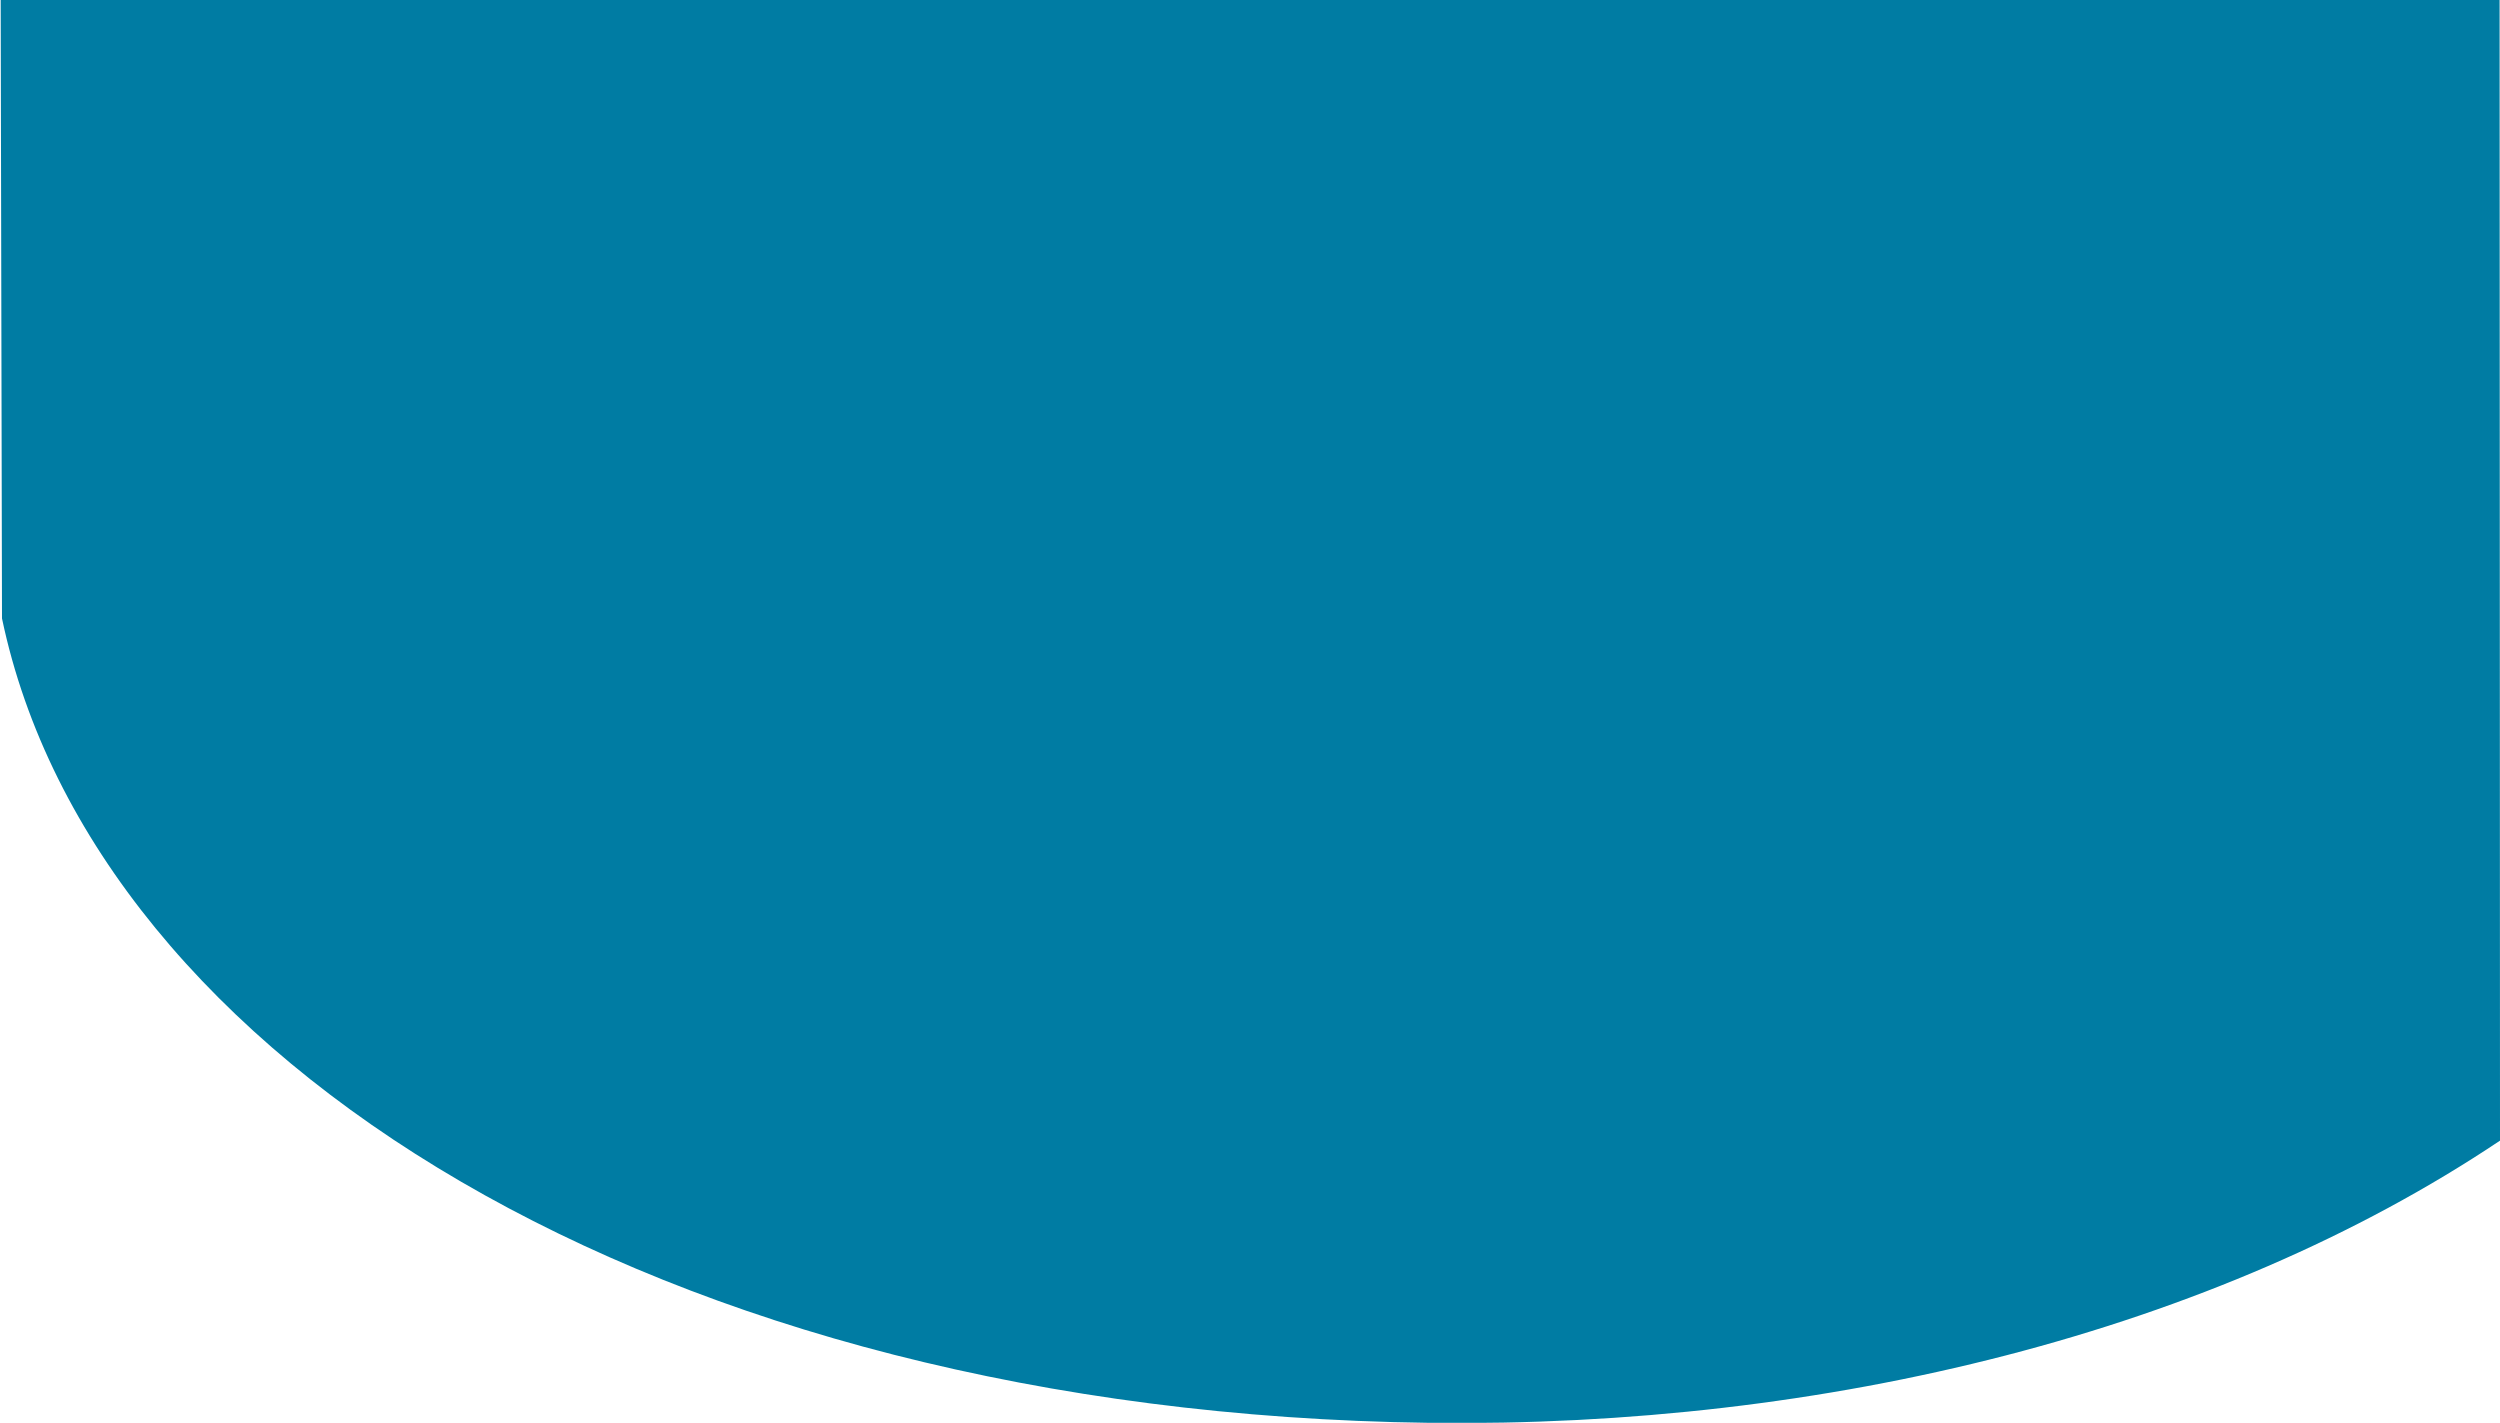
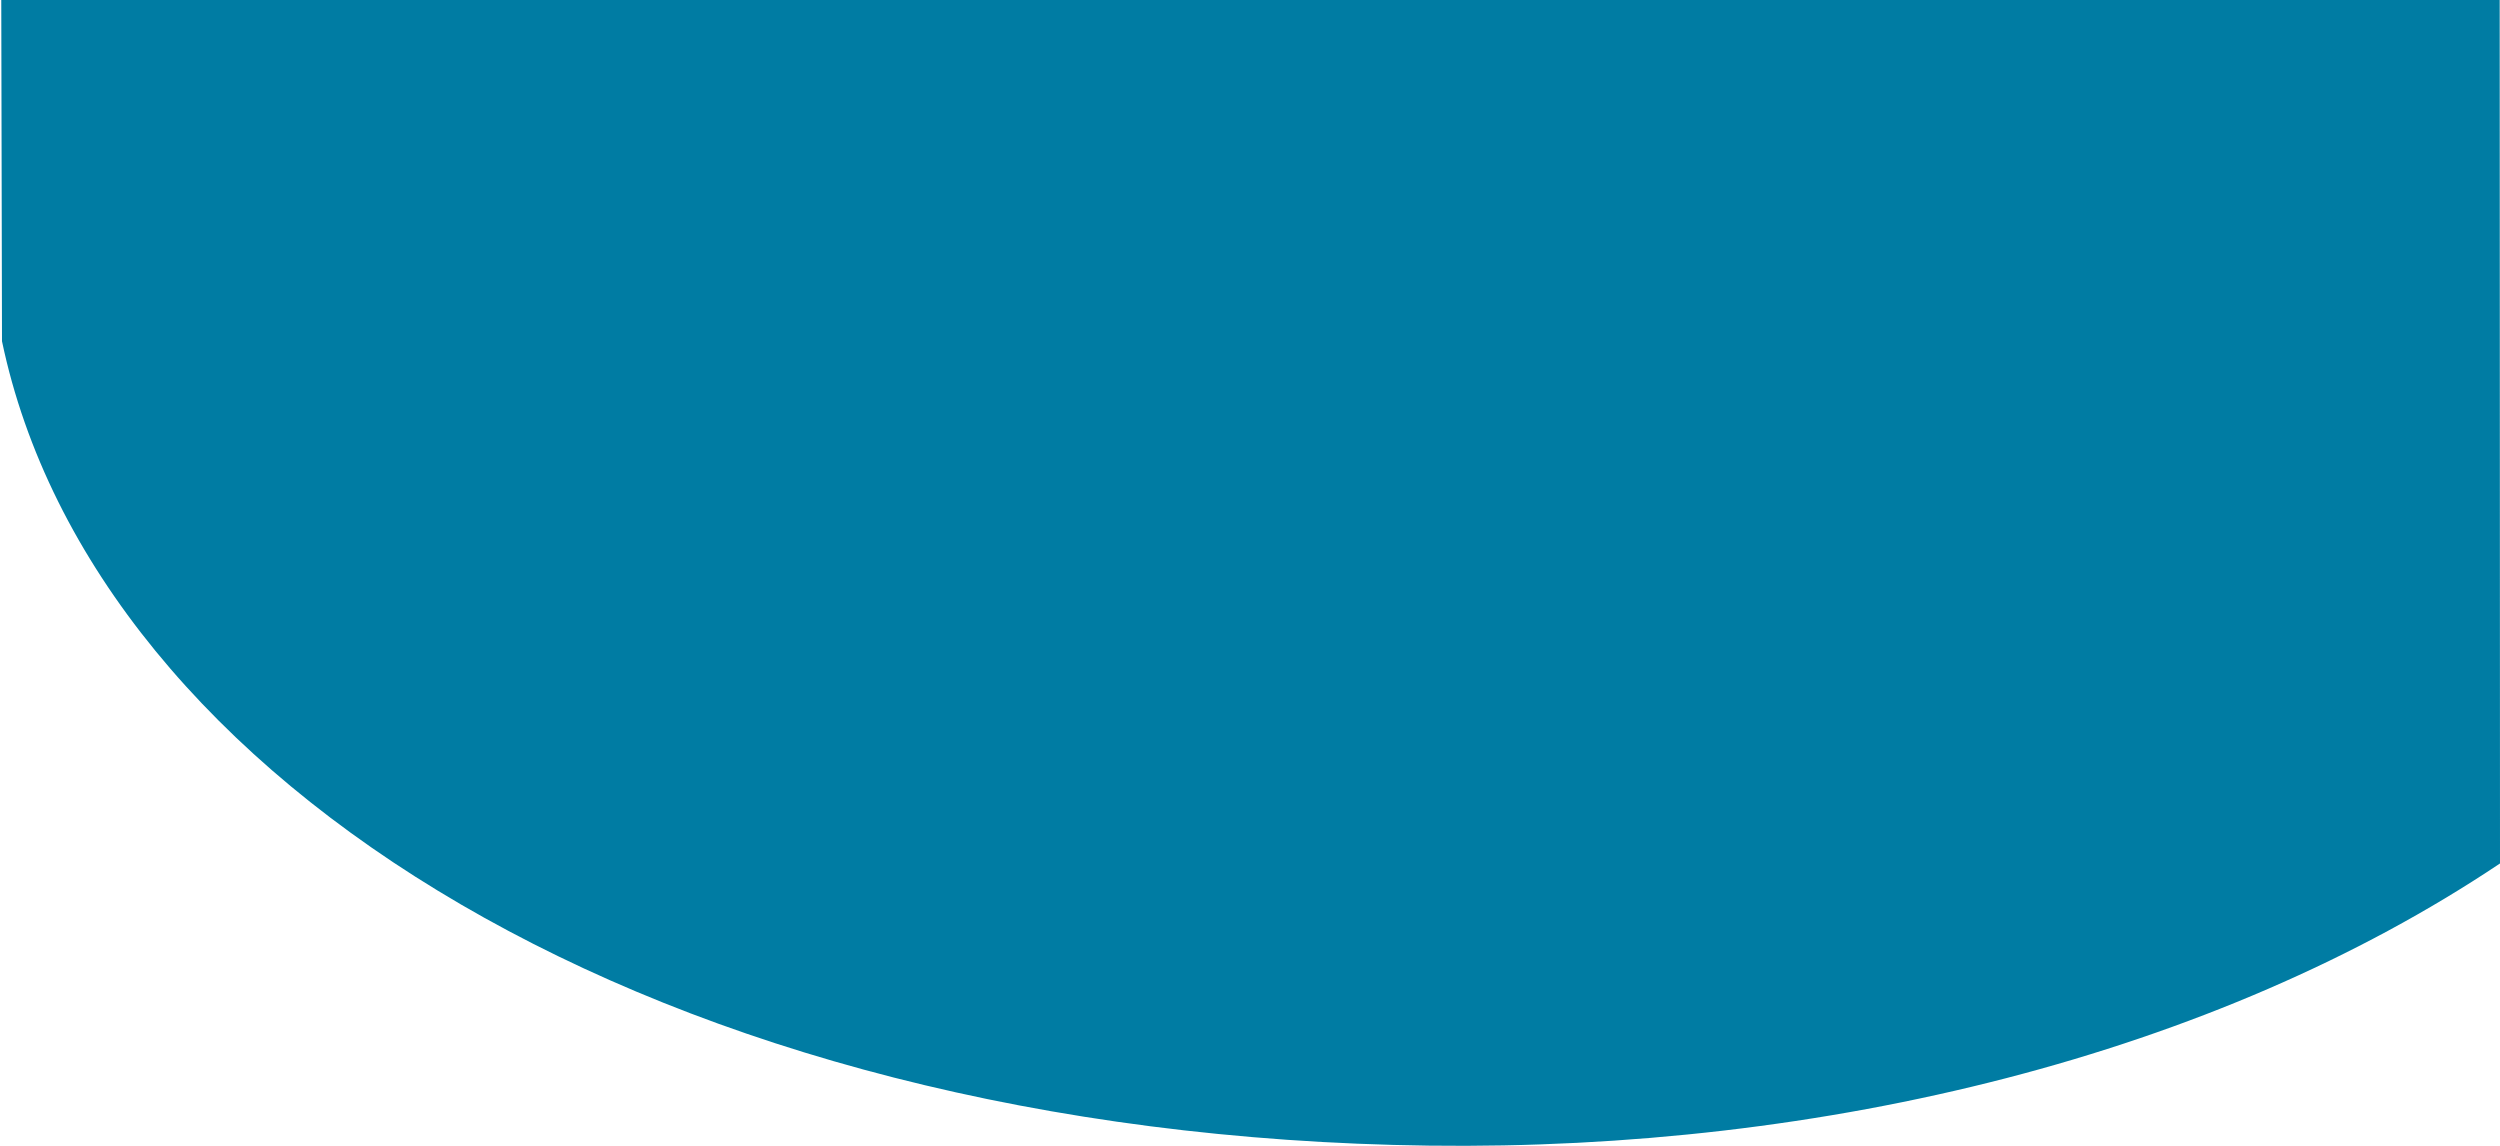
- <svg xmlns="http://www.w3.org/2000/svg" xml:space="preserve" width="360mm" height="204.886mm" version="1.1" style="shape-rendering:geometricPrecision; text-rendering:geometricPrecision; image-rendering:optimizeQuality; fill-rule:evenodd; clip-rule:evenodd" viewBox="0 0 35963.8 20467.98">
+ <svg xmlns="http://www.w3.org/2000/svg" xml:space="preserve" width="360mm" height="165mm" version="1.1" style="shape-rendering:geometricPrecision; text-rendering:geometricPrecision; image-rendering:optimizeQuality; fill-rule:evenodd; clip-rule:evenodd" viewBox="0 0 35963.8 16483.4">
  <defs>
    <style type="text/css">
   
    .fil2 {fill:none}
    .fil1 {fill:#007CA3}
    .fil0 {fill:#663333}
   
  </style>
    <clipPath id="id0">
-       <path d="M-0 0l35963.8 0 0 20467.98 -35963.8 0 0 -20467.98z" />
+       <path d="M-0 0l35963.8 0 0 16483.4 -35963.8 0 0 -16483.4z" />
    </clipPath>
  </defs>
  <g id="PowerClip_x0020_Contents">
    <g>
  </g>
    <g style="clip-path:url(#id0)">
      <g>
-         <g id="_105556610392224">
-           <path class="fil0" d="M38739.41 -8541.96c168.48,-683.44 320.81,-1535.38 433.89,-2009.53 87.8,-368.11 706.27,-538.83 1035.69,-397.16 331.05,142.36 300.27,442.47 246.6,686.47 -116.85,531.56 -241.66,1088.86 -360.2,1720.14l1009.75 10c148.3,-584.17 344.5,-1457.5 456.16,-1970.91 72.98,-335.79 434.55,-480.33 760.6,-480.04 367.43,0.32 634.11,208.69 514.04,786.33 -94.37,454.33 -271.73,1239.98 -372.12,1650.9l1033.45 16.14c432.45,-2018.61 743.93,-2476.74 205.47,-2917.79 -849.23,-624.73 -1949.64,-82.2 -2196.75,206.99 -450.15,-673.35 -1565.38,-668.72 -2142.98,-100.23l53 -325.5 -1046.81 -16.46 -669.33 3132.94 1039.51 7.71z" />
-           <path class="fil0" d="M45393.72 -9674.05c28.28,-237.45 47.29,-336.47 68.29,-477.86 16.86,-115.27 31.34,-188.31 99.78,-296.61 249.51,-394.73 956.96,-772.56 1611.41,-435.04 555.32,331.31 334.56,1038.55 16.96,1334 -477.3,444.04 -1465.65,489.76 -1796.44,-124.48zm-267.34 865.78c962.76,739.29 2656.53,290.72 3235.65,-865.33 307.85,-614.4 302.71,-1458.64 -457.89,-1862.1 -718.82,-381.26 -1819.23,-165.22 -2177.29,123.68l20.9 -230.16 -1033.3 -25.9 -921.44 4255.71 1053.59 11.06 279.78 -1406.95z" />
-           <path class="fil0" d="M53513.33 -11694.87c-139.18,714.91 -274.42,1342.42 -394.03,1798.21 -286.66,355.72 -1084.92,617.79 -1487.41,340.23 -273.87,-188.88 -43.73,-964.64 226.36,-2112.09l-1026.93 -8.51c-260.82,1342.83 -739.86,2252.91 -202.88,2694.46 536.98,441.55 1503.52,387.72 2337.36,-183.19 -132.56,1387.73 -1319.75,1306.31 -2523.47,999.37l-190.14 776.32c885.21,208.73 1563,179.04 2086.73,74.77 1128.08,-224.58 1445.52,-1162.43 1672.77,-2098.22 36.33,-149.62 79.19,-328.61 131.27,-548.27 249.82,-1052.84 423.54,-1450.28 -629.63,-1733.09z" />
-           <path class="fil0" d="M36370.83 -12060.2c-735.07,-419.76 -1414.5,-570.46 -2000,-554.84 -788.27,21.06 -1861.12,474.55 -2046.71,1124.22 -137.7,482.17 77.86,869.28 719.99,1064.94 701.32,213.65 1783.8,297.86 1678.06,762.16 -33.23,145.78 -205.43,359.68 -673,414.19 -671.31,78.27 -1426.97,-228.7 -1701.3,-368.19l-674.58 714.34c388.69,207.72 825.88,369.36 1402.36,436.71 576.48,67.3 1583.38,38.08 2172.24,-333.89 627.49,-396.39 860.99,-1091.94 483.06,-1558.22 -529.45,-653.09 -2088.36,-569.13 -2241.14,-881.59 -70.27,-143.65 62.38,-410.68 337.27,-503.64 462.57,-156.47 1240.81,-3.92 1875.02,354.55l668.73 -670.73z" />
-           <path class="fil0" d="M44129.1 -6157.58c-148.31,-89.78 -333.51,-140.07 -505.49,-140.93 -227.99,-1.15 -480.39,107.55 -507.59,300.63 -18.28,129.78 95.34,250.88 315.74,282.83 111.59,16.16 257.55,9.8 360.57,37.39 68.83,18.4 127.49,51.76 125.87,117.61 -2.47,100.95 -237.31,117.66 -336.12,114.59 -168.83,-5.25 -294.51,-65.73 -355.15,-133.74l-156.98 149.24c232.86,158.94 456.97,207.15 786.62,152.9 259.75,-42.73 421.14,-304.47 240.73,-472.43 -187.67,-174.72 -642,-58.07 -686.09,-197.5 -35.05,-110.89 63.66,-164.98 204.73,-163.28 123.75,1.51 271.33,51.16 367.99,105.25l145.17 -152.57z" />
-           <path class="fil0" d="M49723.55 -6145.07c-148.32,-89.77 -333.51,-140.07 -505.49,-140.93 -228,-1.15 -480.39,107.56 -507.59,300.64 -18.28,129.78 95.34,250.88 315.74,282.83 111.59,16.16 257.55,9.8 360.56,37.38 68.84,18.41 127.49,51.76 125.87,117.61 -2.46,100.96 -237.3,117.66 -336.11,114.59 -168.83,-5.25 -294.51,-65.73 -355.16,-133.74l-156.98 149.25c232.86,158.93 456.98,207.15 786.63,152.9 259.75,-42.74 421.13,-304.48 240.72,-472.43 -187.66,-174.73 -642,-58.07 -686.09,-197.51 -35.04,-110.88 63.67,-164.97 204.73,-163.27 123.75,1.5 271.33,51.15 368,105.24l145.17 -152.57z" />
-           <path class="fil0" d="M61350.99 -6157.58c-148.32,-89.78 -333.51,-140.07 -505.49,-140.93 -228,-1.15 -480.39,107.55 -507.59,300.63 -18.28,129.78 95.34,250.88 315.74,282.83 111.59,16.16 257.55,9.8 360.57,37.39 68.83,18.4 127.49,51.76 125.87,117.61 -2.47,100.95 -237.31,117.66 -336.12,114.59 -168.83,-5.25 -294.51,-65.73 -355.15,-133.74l-156.98 149.24c232.85,158.94 456.97,207.15 786.62,152.9 259.75,-42.73 421.14,-304.47 240.72,-472.43 -187.66,-174.72 -642,-58.07 -686.09,-197.5 -35.04,-110.89 63.67,-164.98 204.74,-163.28 123.75,1.51 271.33,51.16 367.99,105.25l145.17 -152.57z" />
-           <polygon class="fil0" points="62123.91,-5614.43 61793.43,-6263.82 61477.89,-6264.38 61974.91,-5318.11 61723.24,-4845.47 62011.27,-4843.73 62787.54,-6259.98 62458.94,-6273.8 " />
-           <path class="fil0" d="M63693.97 -11354.77c-954,-726.89 -2901.19,-396.63 -3100.35,532.05 -243.79,1136.81 1773.41,918.6 1798.54,1352.31 12.95,226.76 -340.17,299.76 -563.38,306.49 -348.93,10.58 -824.05,-71.78 -1209.62,-291.93l-548.09 656c285.38,211.24 848.77,342.81 1385.7,365.53 553.03,23.36 1174.67,-73.2 1580.98,-390.47 589.12,-460.1 542.38,-1212.58 -218.42,-1461.66 -801.88,-203.08 -1386.3,-341.68 -1168.49,-597.09 217.81,-255.41 975.2,-133.93 1503.11,134.92l540.04 -606.17z" />
-           <path class="fil0" d="M58198.28 -9226.89l-814.52 -333.13c-1023.41,829.35 -1997.65,121.86 -1793.04,-514.17 335.27,-1042.18 1524.21,-1173.12 2041.46,-556.7l952.63 -362.38c-511.25,-1144.84 -3494.18,-1164.41 -3986.17,840.03 -491.98,2004.44 2550.63,2174.59 3599.63,926.35z" />
-           <polygon class="fil0" points="50532.43,-12789.28 49509.99,-12788.91 48577.7,-8542.25 49618.85,-8536.88 " />
-           <polygon class="fil0" points="60246.07,-11660.61 59196.67,-11668.84 58489.06,-8539.82 59555.03,-8517.07 " />
-           <polygon class="fil0" points="37806.97,-11669.09 36757.83,-11670.9 36075.24,-8541.64 37138.86,-8533.17 " />
-           <path class="fil0" d="M66059.21 -5871.8c-7452.33,4983.79 -20936.17,5361.56 -29766.37,1900.26 -8830.19,-3461.31 -9403.29,-9034.31 -5963.46,-12490.1 -7960.51,5440.35 -3695.55,11809.23 4890.57,14801.21 9451.7,3293.62 24607.51,2298.98 30839.26,-4211.37z" />
-           <path class="fil0" d="M58526.14 -16251.81c-1089.17,240.26 -2681.09,589.94 -3282.21,699.73 -2012.11,367.51 -17761,3464.63 -19967.92,-5.62 -15.07,-260.42 3.63,-415.96 19.04,-680.3 1684.03,1405.17 5919.06,1225.84 7188.02,942.62 157.34,-35.08 357.24,-74.58 323.94,-243.52 -28.16,-143.05 -249.29,-116.06 -385.92,-119.35 -360.67,-8.72 -694.82,-17.92 -1346.7,16.2 -4022.64,210.61 -4885.52,-1045.66 -5633.75,-1100.67 277.54,-563.78 861.87,-879.19 1608.37,-1088.03 482.08,-134.85 1070.37,-245.98 1576.63,-356.6 695.21,-151.89 1222.49,-185.49 1743.12,-247.42 325.61,-38.74 648.67,-88.59 1008.57,-185.38 593.3,-146.41 1062.66,-531.41 1787.68,-789.06 221.82,206.47 485.9,454.32 747.89,648.38 -106.11,173.9 172.4,541.39 608.64,354.45 436.24,-186.92 153.02,-591.73 -65.76,-585.39 -201.09,-212.11 -437.89,-434.6 -654.88,-702.65 304.45,-171.96 743.1,-326.65 1165.69,-572.2 355.91,399.32 697.34,643.78 955.49,856.04 -89.53,237.26 381.84,546.1 716.38,297.66 334.54,-248.43 -81.77,-606.47 -291.21,-563.5 -294.8,-291.27 -571.79,-537.5 -849.5,-829.52 242.2,-119.93 475.16,-255.63 810.63,-389.95 323.94,266.64 682.03,613.23 1154.56,832.37 -61.53,241.29 395.89,504.86 717.85,288.22 321.95,-216.64 39.65,-575.23 -249.89,-569.02 -312.86,-234.73 -774.05,-605.44 -1012.49,-824.14 284.53,-206.67 493.44,-336.9 872.89,-621.1 364.39,355.51 839.64,692.11 1621.49,935.33 -18.56,81.3 -52.79,171.24 -42.21,253.69 29.22,227.62 447.06,319.22 676.58,184.36 335.04,-196.86 106.09,-594.58 -289.07,-590.37 -497.79,-463.44 -922.88,-658.43 -1378.66,-1141.38 520.73,-372.71 1342.19,-817.64 2275.56,-1064.92 189.94,-50.32 274.32,-19.37 366.57,30.84 334.43,181.96 547.06,627.11 696.26,1037.05 149.99,412.13 -115.22,1396.14 1352.22,1913.31 1467.46,517.18 2819.98,-503.95 3118.56,-707.41 569,-387.72 2244.72,-1552.71 2710.72,-196.27 77.11,224.45 512.79,1087.76 2311.78,1745.09 516.35,188.66 3476.27,981.41 5451.43,2685 654.12,564.16 1228.18,1271.44 1547.38,1997.39 394.25,896.61 633.48,2316.63 -480.8,3869.99 -477.25,665.33 -1413.21,1776.51 -2198.15,1613.62 -430.97,-89.43 -257.88,-744.87 61.02,-1716.47 400.34,6.15 562.52,17.61 1000.2,22.61 50.31,-196.66 109.82,-541.34 137.34,-738.59 -360.71,-4.88 -538.16,0.9 -972.74,3.29 60.08,-310.07 106.44,-527.24 165.17,-877.43 -401.03,4.79 -573.31,10.63 -997.75,14.18 -59.27,289.36 -117.03,576.01 -165.49,861.12 -246.28,2.94 -430.9,-6.48 -683.51,-8.92 -47.27,246.69 -81.29,455.7 -134.81,728.98 300.38,10.96 388.83,12.35 624.55,24.01 -121.88,505.06 -677.72,2131.05 218.05,2382.05 1591.96,467.51 3042.22,-1236.43 3648.2,-2139.32 440.1,-655.73 779.86,-1402.42 880.89,-2152.04 192.4,-1427.5 -514.64,-2684.1 -1277.79,-3553.74 -1742.86,-1986.06 -5114.53,-3099.22 -5282.41,-3150.66 -3017.55,-924.86 -3128.86,-1910.68 -3142.65,-1942.8 -384.55,-895.43 -1497.3,-1342.46 -3183.11,-434.83 -652.87,351.53 -1549.07,1121.08 -2278.79,1174.37 -729.73,53.29 -1221.66,-271.69 -1340,-480.06 -293.01,-515.98 -153.82,-560.46 -360.53,-1182.43 -112.17,-337.5 -222.96,-572.28 -473.95,-865.09 -212.46,-247.86 -436.39,-413.54 -645.31,-508.43 -328.43,-149.16 -547.47,-99.91 -887.08,-25.7 -553.71,120.96 -1339.03,382.53 -2047.19,861.47 -632.32,-119.14 -877.09,177.51 -834.41,501.13 -333.31,177.07 -606.82,352.14 -788.94,515.39 -50.44,-227.73 -756.77,-272.22 -753.36,425.81 -260.96,158.62 -427.56,234.21 -545.02,290.16 -196.31,-226.6 -464.8,-183.05 -639.56,-36.43 -114.51,96.05 -179.43,218.66 -139.45,362.52 -376.14,214.41 -607.97,304.78 -911.99,473.71 -31.7,-207.3 -433.42,-262.84 -763.5,-76.27 -201.84,114.06 -391.9,224.85 -274.98,542.5 -926.13,400.65 -1159.84,637.06 -1679.95,721.68 -2838.51,461.84 -5546.52,730.26 -6275.79,2018.56 -177.04,312.74 -304.8,688.79 -377.6,1143.27 43.01,4941.15 17150.89,1956.33 20849.5,971.61 1343.83,-357.79 2888.02,-810.06 3544.03,-1069.64 49.78,-19.71 43.44,-64.62 14.99,-100.14 -69.38,-86.65 -183.25,-30.76 -291.13,-6.96z" />
-           <path class="fil0" d="M53763.51 -12169.29c662.16,-57.24 1075.98,-229.19 1355.23,-835.42 -12.93,702.62 564.02,979.16 965.01,1132.78 -1024.36,40.86 -1208,517.19 -1386.27,778.06 12.93,-776.38 -723.12,-989.33 -933.96,-1075.42z" />
-           <path class="fil0" d="M55103.59 -13689.17c242.97,-13.46 687.88,0.24 868.83,-491.28 12.97,407.64 351.87,577.67 571.74,673.93 -579.37,57.23 -668.68,328.71 -803.45,508.45 -7.77,-464.99 -440.6,-610.8 -637.12,-691.1z" />
-           <path class="fil0" d="M56875.05 -14052.15c315.4,23.43 1044.93,-175.9 1225.88,-667.41 -18.08,395.33 289.82,733.32 809.83,936.12 -739.81,8.04 -1041.29,443.43 -1155.38,655.94 -7.76,-464.98 -487.17,-856.63 -880.33,-924.65z" />
-           <path class="fil0" d="M59579.24 -12757.21c267.94,-142.92 651.86,-149.76 830.16,85.96 110.3,145.85 59.12,386.28 -108.56,551.45 -205.64,202.55 -687.54,258.36 -915.26,81.58 -241.57,-187.47 -75.78,-575.29 193.66,-719zm253.81 65.94c447.78,-85.3 555.42,403.73 217.06,543.18 -20.37,8.4 -42.22,6.22 -57.22,1.58 -40.66,-12.62 -12.11,-42.43 9.7,-57.8 94.1,-66.38 146.39,-165.45 129.98,-240.96 -30.76,-141.5 -164.59,-189.86 -296.07,-185.78 -20.85,0.65 -37.59,-4.43 -45.47,-24.42 -6.94,-17.56 14.75,-30.6 42.03,-35.8z" />
-           <path class="fil0" d="M37159.4 -12754.63c267.93,-142.91 651.86,-149.75 830.16,85.97 110.3,145.85 59.12,386.28 -108.56,551.45 -205.64,202.54 -687.54,258.36 -915.26,81.58 -241.57,-187.47 -75.78,-575.29 193.66,-719.01zm253.81 65.95c447.78,-85.3 555.42,403.73 217.06,543.18 -20.38,8.39 -42.22,6.22 -57.22,1.58 -40.66,-12.62 -12.11,-42.43 9.7,-57.8 94.1,-66.38 146.38,-165.45 129.98,-240.96 -30.77,-141.5 -164.59,-189.86 -296.08,-185.78 -20.84,0.65 -37.58,-4.43 -45.46,-24.42 -6.94,-17.56 14.75,-30.6 42.03,-35.8z" />
-           <path class="fil0" d="M39235.46 -5717.23l-992.18 4.39c27.95,301.47 507.59,316.13 755.67,155.86l171.58 142.14c-374.09,227.03 -856.04,202.22 -1077.72,-17.2 -85.76,-84.89 -126.24,-189.12 -127.71,-294.94 -9.78,-706.84 1314.3,-752.89 1270.36,9.76zm-978.92 -153.82c64.83,-318.83 726.69,-270.79 733.36,2.41l-733.36 -2.41z" />
-           <path class="fil0" d="M48547.19 -5704.73l-992.18 4.39c27.95,301.47 507.59,316.13 755.67,155.87l171.58 142.13c-374.08,227.04 -856.04,202.22 -1077.72,-17.2 -85.76,-84.88 -126.24,-189.11 -127.71,-294.93 -9.78,-706.85 1314.31,-752.9 1270.36,9.75zm-978.91 -153.81c64.82,-318.83 726.69,-270.8 733.35,2.4l-733.35 -2.4z" />
-           <path class="fil0" d="M47093.01 -5720.21c-19.4,275.04 -263.49,481.08 -651.08,476.91 -387.58,-4.16 -632.47,-271.52 -619.34,-523.93 13.15,-252.42 277.99,-493.7 641.05,-493.51 363.05,0.19 648.77,265.5 629.37,540.54zm-273.99 -13.7c-11.03,156.34 -149.81,273.48 -370.15,271.12 -220.35,-2.37 -359.58,-154.36 -352.11,-297.86 7.47,-143.5 158.04,-280.68 364.45,-280.57 206.38,0.11 368.83,150.94 357.8,307.31z" />
-           <path class="fil0" d="M54046.06 -5732.64c-19.4,275.03 -263.49,481.08 -651.07,476.91 -387.59,-4.17 -632.48,-271.53 -619.34,-523.94 13.14,-252.42 277.98,-493.69 641.04,-493.51 363.05,0.19 648.77,265.5 629.37,540.55zm-273.99 -13.71c-11.03,156.34 -149.81,273.48 -370.14,271.12 -220.36,-2.37 -359.58,-154.36 -352.12,-297.86 7.47,-143.5 158.05,-280.68 364.45,-280.57 206.38,0.11 368.83,150.95 357.8,307.31z" />
-           <path class="fil0" d="M56528.63 -5717.23l-992.17 4.39c27.94,301.47 507.59,316.13 755.67,155.86l171.58 142.14c-374.09,227.03 -856.04,202.22 -1077.73,-17.2 -85.75,-84.89 -126.24,-189.12 -127.7,-294.94 -9.78,-706.84 1314.3,-752.89 1270.35,9.76zm-978.91 -153.82c64.83,-318.83 726.69,-270.79 733.35,2.41l-733.35 -2.41z" />
-           <path class="fil0" d="M58600.72 -5717.23l-992.17 4.39c27.94,301.47 507.59,316.13 755.67,155.86l171.58 142.14c-374.09,227.03 -856.04,202.22 -1077.73,-17.2 -85.75,-84.89 -126.24,-189.12 -127.7,-294.94 -9.78,-706.84 1314.3,-752.89 1270.35,9.76zm-978.91 -153.82c64.83,-318.83 726.69,-270.79 733.35,2.41l-733.35 -2.41z" />
-           <path class="fil0" d="M40456.55 -6089.56l6.04 -176.22 243.14 8.5 14.91 971.01 -268.3 -3.9 -3.8 -107.79c-405.48,289.27 -1011.99,116.86 -1026.03,-330.69 -7.69,-244.21 167.56,-501.25 504.42,-536.98 225.17,-23.9 470,77.56 529.61,176.06zm-782.27 346.01c3.66,-176.67 178.17,-316.64 374.21,-316.28 196.03,0.35 415.74,116.31 405.71,319.59 -10.03,203.27 -245.36,305.92 -410.82,309.33 -165.45,3.41 -372.76,-135.95 -369.11,-312.64z" />
-           <path class="fil0" d="M59793.77 -6089.56l6.04 -176.22 243.14 8.5 14.92 971.01 -268.31 -3.9 -3.8 -107.79c-405.47,289.27 -1011.98,116.86 -1026.03,-330.69 -7.68,-244.21 167.57,-501.25 504.42,-536.98 225.18,-23.9 470,77.56 529.61,176.06zm-782.27 346.01c3.67,-176.67 178.17,-316.64 374.21,-316.28 196.04,0.35 415.74,116.31 405.71,319.59 -10.03,203.27 -245.36,305.92 -410.82,309.33 -165.45,3.41 -372.76,-135.95 -369.11,-312.64z" />
-           <path class="fil0" d="M41301.26 -6067.14l-10.5 -176.43 -269.7 0.53 16.12 987.4 268.3 -3.91 -1.39 -542.07c156.01,-378.92 688.85,-248.63 692.05,15.42l6.25 512.07 255.28 -5.12c19.34,-332.8 -1.12,-542.53 -45.52,-677.24 -120.3,-364.75 -753.42,-370.86 -910.9,-110.65z" />
-           <path class="fil0" d="M50883.77 -6067.14l-10.51 -176.43 -269.69 0.53 16.11 987.4 268.31 -3.91 -1.39 -542.07c73.16,-168.53 176.36,-226.91 286.51,-226.91 123.99,0 251.9,62.86 255.47,220.71l12.5 552.18 268.3 -3.91c-0.47,-180.69 -0.95,-361.39 -1.39,-542.07 57.68,-340.01 542.79,-269.08 541.99,9.28l-1.51 518.22 281.18 -3.48c6.82,-334.9 5.08,-529.99 -31.47,-670.69 -95.67,-368.28 -783.54,-355.4 -924.74,-96.96 -173.44,-274.41 -562.8,-258.79 -689.69,-21.88z" />
-           <path class="fil0" d="M54557.9 -6067.14l-10.51 -176.43 -269.69 0.53 16.11 987.4 268.31 -3.91 -1.39 -542.07c176.42,-436.79 467.2,-105.34 527.1,-195.69l94.83 -143.02c-187.14,-169.6 -514.94,-131.89 -624.77,73.2z" />
-           <path class="fil0" d="M44770.85 -6067.14l-0.16 -598.44 -259.35 -7.65 -4.58 1417.58 268.31 -3.91 -1.39 -542.07c156,-378.92 639.74,-248.62 640.3,15.42l1.08 499.79 286.34 -5.12c-0.94,-226.9 38.84,-660.98 -127.24,-810.84 -220.45,-198.95 -679.09,-178.58 -803.31,35.24z" />
-           <path class="fil0" d="M37205.7 -5471.28l-182.06 -138.16c-110.01,44.24 -179.89,82.87 -281.79,107.58 -201.44,48.87 -387.95,41.66 -536.7,-27.17 -235.47,-108.92 -335.62,-343.71 -282.86,-549.34 44.24,-172.3 190.33,-327.82 408.02,-380.03 214.56,-51.47 467.75,-0.65 656.57,119.04l166.86 -138.55c-69.86,-78.86 -198.09,-145.14 -353.22,-183.6 -382.19,-94.75 -738.77,-9.07 -977.9,250.31 -111.3,120.77 -183.33,271.46 -179.01,433.97 9.31,349.23 220.26,588.48 530.95,679.94 310.69,91.45 716.81,31.69 1031.13,-173.99z" />
-           <polygon class="fil0" points="37721.54,-6604.13 37721.26,-5255.65 37451.24,-5257.72 37445.54,-6606.29 " />
+         <g id="_105555335734720">
+           <path class="fil0" d="M38739.41 -6879.08c168.48,-550.4 320.81,-1236.49 433.89,-1618.32 87.8,-296.45 706.27,-433.93 1035.69,-319.85 331.05,114.64 300.27,356.33 246.6,552.83 -116.85,428.08 -241.66,876.9 -360.2,1385.27l1009.75 8.06c148.3,-470.46 344.5,-1173.77 456.16,-1587.22 72.98,-270.43 434.54,-386.82 760.59,-386.59 367.44,0.26 634.12,168.06 514.05,633.25 -94.37,365.89 -271.73,998.58 -372.12,1329.51l1033.45 13c432.45,-1625.63 743.93,-1994.57 205.47,-2349.77 -849.23,-503.11 -1949.64,-66.19 -2196.75,166.7 -450.15,-542.27 -1565.38,-538.54 -2142.98,-80.72l53 -262.14 -1046.81 -13.26 -669.33 2523.04 1039.51 6.2z" />
+           <path class="fil0" d="M45393.72 -7790.78c28.28,-191.23 47.29,-270.97 68.29,-384.83 16.86,-92.84 31.34,-151.65 99.78,-238.87 249.51,-317.89 956.96,-622.16 1611.41,-350.35 555.32,266.81 334.56,836.37 16.96,1074.3 -477.3,357.6 -1465.65,394.41 -1796.44,-100.25zm-267.35 697.24c962.77,595.36 2656.53,234.12 3235.65,-696.88 307.86,-494.79 302.72,-1174.68 -457.89,-1499.59 -718.81,-307.04 -1819.22,-133.07 -2177.28,99.6l20.89 -185.35 -1033.29 -20.86 -921.44 3427.23 1053.58 8.9 279.78 -1133.05z" />
+           <path class="fil0" d="M53513.33 -9418.2c-139.18,575.74 -274.43,1081.09 -394.03,1448.15 -286.66,286.47 -1084.93,497.52 -1487.42,273.99 -273.86,-152.11 -43.73,-776.85 226.37,-1700.93l-1026.93 -6.85c-260.82,1081.41 -739.86,1814.33 -202.88,2169.92 536.98,355.59 1503.52,312.25 2337.36,-147.52 -132.56,1117.58 -1319.75,1052.01 -2523.47,804.82l-190.14 625.2c885.21,168.09 1563,144.17 2086.73,60.21 1128.08,-180.87 1445.52,-936.14 1672.76,-1689.75 36.34,-120.49 79.2,-264.63 131.28,-441.54 249.82,-847.88 423.54,-1167.95 -629.63,-1395.7z" />
+           <path class="fil0" d="M36370.82 -9712.4c-735.07,-338.04 -1414.49,-459.41 -1999.99,-446.83 -788.27,16.96 -1861.12,382.17 -2046.72,905.36 -137.69,388.31 77.87,700.07 719.99,857.63 701.33,172.06 1783.81,239.88 1678.07,613.79 -33.23,117.4 -205.43,289.66 -673,333.55 -671.31,63.04 -1426.97,-184.17 -1701.3,-296.51l-674.58 575.28c388.68,167.28 825.88,297.46 1402.36,351.69 576.48,54.21 1583.38,30.68 2172.24,-268.89 627.49,-319.23 860.99,-879.36 483.06,-1254.87 -529.45,-525.96 -2088.36,-458.34 -2241.14,-709.98 -70.27,-115.68 62.38,-330.73 337.27,-405.6 462.57,-126.01 1240.81,-3.15 1875.02,285.53l668.72 -540.16z" />
+           <path class="fil0" d="M44129.1 -4958.87c-148.31,-72.3 -333.51,-112.81 -505.49,-113.5 -228,-0.93 -480.39,86.62 -507.59,242.11 -18.28,104.51 95.34,202.04 315.74,227.77 111.59,13.02 257.55,7.89 360.57,30.1 68.83,14.83 127.49,41.69 125.87,94.72 -2.47,81.3 -237.31,94.75 -336.12,92.29 -168.83,-4.24 -294.51,-52.94 -355.15,-107.7l-156.98 120.19c232.85,127.99 456.97,166.82 786.62,123.13 259.75,-34.41 421.14,-245.2 240.73,-380.46 -187.67,-140.72 -642.01,-46.77 -686.09,-159.06 -35.05,-89.3 63.66,-132.87 204.73,-131.49 123.75,1.21 271.33,41.2 367.99,84.76l145.17 -122.87z" />
+           <path class="fil0" d="M49723.54 -4948.8c-148.31,-72.3 -333.5,-112.8 -505.48,-113.5 -228,-0.92 -480.4,86.62 -507.6,242.12 -18.28,104.51 95.35,202.04 315.75,227.76 111.59,13.02 257.55,7.89 360.56,30.11 68.84,14.83 127.49,41.68 125.87,94.71 -2.46,81.31 -237.3,94.76 -336.11,92.29 -168.83,-4.23 -294.51,-52.94 -355.16,-107.7l-156.98 120.2c232.86,127.99 456.98,166.82 786.63,123.13 259.74,-34.42 421.13,-245.2 240.72,-380.47 -187.66,-140.71 -642,-46.76 -686.09,-159.05 -35.04,-89.3 63.67,-132.87 204.73,-131.49 123.75,1.21 271.33,41.2 368,84.75l145.16 -122.87z" />
+           <path class="fil0" d="M61350.99 -4958.87c-148.32,-72.3 -333.51,-112.81 -505.49,-113.5 -228,-0.93 -480.39,86.62 -507.59,242.11 -18.28,104.51 95.34,202.04 315.74,227.77 111.59,13.02 257.55,7.89 360.56,30.1 68.84,14.83 127.49,41.69 125.88,94.72 -2.47,81.3 -237.31,94.75 -336.12,92.29 -168.83,-4.24 -294.51,-52.94 -355.16,-107.7l-156.98 120.19c232.86,127.99 456.98,166.82 786.63,123.13 259.75,-34.41 421.13,-245.2 240.72,-380.46 -187.66,-140.72 -642,-46.77 -686.09,-159.06 -35.04,-89.3 63.67,-132.87 204.74,-131.49 123.74,1.21 271.32,41.2 367.99,84.76l145.17 -122.87z" />
+           <polygon class="fil0" points="62123.91,-4521.46 61793.43,-5044.43 61477.89,-5044.88 61974.9,-4282.82 61723.24,-3902.19 62011.27,-3900.79 62787.53,-5041.34 62458.94,-5052.46 " />
+           <path class="fil0" d="M63693.97 -9144.3c-954,-585.38 -2901.19,-319.42 -3100.35,428.48 -243.79,915.5 1773.41,739.77 1798.54,1089.05 12.95,182.62 -340.17,241.4 -563.38,246.82 -348.93,8.52 -824.05,-57.8 -1209.62,-235.09l-548.09 528.3c285.38,170.11 848.77,276.07 1385.7,294.36 553.03,18.81 1174.66,-58.94 1580.98,-314.44 589.12,-370.54 542.38,-976.53 -218.42,-1177.12 -801.88,-163.55 -1386.3,-275.16 -1168.5,-480.86 217.81,-205.69 975.21,-107.85 1503.12,108.66l540.04 -488.17z" />
+           <path class="fil0" d="M58198.27 -7430.67l-814.52 -268.28c-1023.41,667.9 -1997.64,98.14 -1793.03,-414.07 335.27,-839.31 1524.21,-944.75 2041.46,-448.33l952.63 -291.84c-511.26,-921.96 -3494.18,-937.73 -3986.17,676.51 -491.98,1614.23 2550.62,1751.26 3599.62,746.01z" />
+           <polygon class="fil0" points="50532.43,-10299.54 49509.99,-10299.25 48577.7,-6879.3 49618.84,-6874.98 " />
+           <polygon class="fil0" points="60246.06,-9390.61 59196.67,-9397.24 58489.06,-6877.36 59555.03,-6859.03 " />
+           <polygon class="fil0" points="37806.97,-9397.43 36757.83,-9398.9 36075.24,-6878.82 37138.86,-6871.99 " />
+           <path class="fil0" d="M66059.21 -4728.73c-7452.33,4013.59 -20936.17,4317.81 -29766.37,1530.34 -8830.19,-2787.48 -9403.29,-7275.58 -5963.46,-10058.61 -7960.51,4381.26 -3695.55,9510.3 4890.57,11919.81 9451.7,2652.44 24607.51,1851.44 30839.26,-3391.54z" />
+           <path class="fil0" d="M58526.14 -13088.02c-1089.17,193.5 -2681.09,475.09 -3282.21,563.51 -2012.11,295.96 -17761,2790.16 -19967.92,-4.53 -15.07,-209.73 3.63,-334.99 19.04,-547.87 1684.02,1131.62 5919.06,987.21 7188.02,759.13 157.34,-28.26 357.23,-60.07 323.94,-196.12 -28.16,-115.19 -249.29,-93.47 -385.92,-96.12 -360.67,-7.01 -694.82,-14.43 -1346.7,13.06 -4022.64,169.61 -4885.52,-842.1 -5633.75,-886.4 277.54,-454.03 861.87,-708.05 1608.37,-876.23 482.08,-108.6 1070.36,-198.1 1576.63,-287.17 695.21,-122.33 1222.49,-149.39 1743.12,-199.27 325.61,-31.2 648.67,-71.34 1008.56,-149.29 593.31,-117.91 1062.66,-427.96 1787.69,-635.45 221.82,166.28 485.89,365.88 747.89,522.16 -106.11,140.05 172.4,435.99 608.64,285.45 436.24,-150.54 153.02,-476.54 -65.77,-471.44 -201.08,-170.82 -437.88,-350 -654.87,-565.87 304.45,-138.48 743.1,-263.06 1165.69,-460.81 355.91,321.59 697.33,518.45 955.49,689.4 -89.53,191.07 381.84,439.79 716.38,239.71 334.54,-200.07 -81.77,-488.41 -291.21,-453.8 -294.8,-234.56 -571.79,-432.86 -849.5,-668.04 242.2,-96.58 475.16,-205.87 810.63,-314.04 323.94,214.74 682.03,493.86 1154.56,670.34 -61.53,194.31 395.89,406.58 717.85,232.12 321.95,-174.47 39.65,-463.24 -249.89,-458.25 -312.87,-189.03 -774.05,-487.57 -1012.49,-663.7 284.53,-166.43 493.44,-271.32 872.89,-500.2 364.39,286.31 839.64,557.39 1621.49,753.25 -18.56,65.47 -52.79,137.9 -42.21,204.3 29.22,183.31 447.06,257.07 676.58,148.47 335.04,-158.53 106.08,-478.83 -289.07,-475.43 -497.8,-373.22 -922.88,-530.26 -1378.66,-919.18 520.73,-300.16 1342.19,-658.47 2275.55,-857.61 189.95,-40.53 274.33,-15.59 366.58,24.83 334.43,146.53 547.06,505.02 696.26,835.16 149.99,331.9 -115.23,1124.35 1352.22,1540.85 1467.46,416.49 2819.97,-405.85 3118.56,-569.7 569,-312.25 2244.71,-1250.44 2710.72,-158.06 77.11,180.75 512.79,876 2311.78,1405.37 516.34,151.94 3476.27,790.35 5451.42,2162.29 654.13,454.34 1228.19,1023.93 1547.39,1608.56 394.25,722.06 633.47,1865.64 -480.8,3116.6 -477.25,535.81 -1413.21,1430.67 -2198.16,1299.49 -430.96,-72.03 -257.87,-599.87 61.03,-1382.32 400.33,4.95 562.52,14.18 1000.2,18.2 50.31,-158.38 109.82,-435.95 137.33,-594.8 -360.71,-3.93 -538.15,0.72 -972.73,2.65 60.08,-249.71 106.44,-424.6 165.17,-706.62 -401.03,3.86 -573.31,8.56 -997.75,11.42 -59.27,233.03 -117.03,463.87 -165.49,693.49 -246.28,2.36 -430.9,-5.22 -683.51,-7.19 -47.27,198.67 -81.29,366.99 -134.82,587.07 300.39,8.82 388.84,9.94 624.56,19.33 -121.88,406.74 -677.72,1716.19 218.05,1918.33 1591.95,376.5 3042.22,-995.73 3648.2,-1722.85 440.1,-528.08 779.86,-1129.4 880.89,-1733.11 192.39,-1149.6 -514.65,-2161.57 -1277.79,-2861.92 -1742.86,-1599.43 -5114.53,-2495.89 -5282.41,-2537.32 -3017.55,-744.81 -3128.86,-1538.71 -3142.65,-1564.58 -384.55,-721.11 -1497.3,-1081.12 -3183.11,-350.18 -652.88,283.09 -1549.07,902.83 -2278.8,945.74 -729.72,42.92 -1221.65,-218.79 -1339.99,-386.6 -293.01,-415.53 -153.82,-451.35 -360.54,-952.23 -112.16,-271.81 -222.95,-460.89 -473.94,-696.69 -212.47,-199.6 -436.39,-333.03 -645.32,-409.45 -328.42,-120.13 -547.46,-80.46 -887.07,-20.7 -553.71,97.41 -1339.03,308.06 -2047.19,693.76 -632.33,-95.94 -877.09,142.97 -834.41,403.57 -333.31,142.6 -606.83,283.58 -788.94,415.06 -50.44,-183.41 -756.77,-219.23 -753.36,342.91 -260.96,127.74 -427.56,188.61 -545.02,233.66 -196.31,-182.49 -464.8,-147.4 -639.56,-29.33 -114.51,77.35 -179.43,176.09 -139.45,291.94 -376.14,172.68 -607.97,245.45 -911.99,381.5 -31.7,-166.94 -433.42,-211.67 -763.51,-61.42 -201.84,91.85 -391.89,181.07 -274.97,436.89 -926.14,322.66 -1159.84,513.03 -1679.95,581.18 -2838.51,371.94 -5546.52,588.11 -6275.8,1625.6 -177.03,251.85 -304.8,554.7 -377.59,920.7 43.01,3979.23 17150.89,1575.48 20849.5,782.46 1343.83,-288.14 2888.02,-652.36 3544.03,-861.41 49.78,-15.86 43.44,-52.05 14.99,-80.65 -69.39,-69.78 -183.25,-24.77 -291.13,-5.6z" />
+           <path class="fil0" d="M53763.51 -9800.25c662.16,-46.1 1075.98,-184.57 1355.23,-672.79 -12.93,565.85 564.02,788.55 965.01,912.26 -1024.36,32.9 -1208.01,416.51 -1386.27,626.59 12.93,-625.24 -723.12,-796.74 -933.96,-866.06z" />
+           <path class="fil0" d="M55103.59 -11024.26c242.96,-10.84 687.88,0.2 868.82,-395.63 12.98,328.28 351.87,465.21 571.75,542.73 -579.37,46.09 -668.68,264.71 -803.45,409.47 -7.77,-374.47 -440.6,-491.88 -637.12,-556.57z" />
+           <path class="fil0" d="M56875.05 -11316.58c315.4,18.86 1044.93,-141.67 1225.88,-537.49 -18.09,318.38 289.82,590.58 809.82,753.89 -739.8,6.46 -1041.28,357.11 -1155.37,528.24 -7.76,-374.46 -487.17,-689.87 -880.33,-744.64z" />
+           <path class="fil0" d="M59579.24 -10273.73c267.93,-115.08 651.86,-120.6 830.16,69.23 110.3,117.46 59.12,311.09 -108.56,444.1 -205.64,163.12 -687.54,208.07 -915.26,65.69 -241.57,-150.98 -75.78,-463.29 193.66,-579.03zm253.81 53.11c447.78,-68.69 555.42,325.14 217.06,437.45 -20.38,6.75 -42.22,5 -57.22,1.27 -40.66,-10.16 -12.11,-34.17 9.7,-46.55 94.1,-53.46 146.38,-133.25 129.98,-194.04 -30.77,-113.96 -164.59,-152.9 -296.08,-149.62 -20.84,0.52 -37.58,-3.57 -45.46,-19.67 -6.94,-14.14 14.75,-24.64 42.03,-28.83z" />
+           <path class="fil0" d="M37159.4 -10271.65c267.93,-115.08 651.86,-120.6 830.16,69.24 110.3,117.45 59.12,311.08 -108.56,444.1 -205.64,163.11 -687.54,208.06 -915.26,65.69 -241.57,-150.98 -75.78,-463.29 193.66,-579.04zm253.81 53.12c447.78,-68.7 555.42,325.13 217.06,437.44 -20.38,6.76 -42.22,5.01 -57.22,1.27 -40.66,-10.16 -12.11,-34.17 9.7,-46.54 94.09,-53.47 146.38,-133.25 129.98,-194.05 -30.77,-113.96 -164.59,-152.9 -296.08,-149.62 -20.85,0.53 -37.58,-3.57 -45.46,-19.66 -6.94,-14.15 14.75,-24.65 42.03,-28.83z" />
+           <path class="fil0" d="M39235.45 -4604.25l-992.17 3.53c27.95,242.79 507.59,254.59 755.67,125.52l171.58 114.46c-374.09,182.84 -856.04,162.85 -1077.72,-13.86 -85.76,-68.36 -126.24,-152.3 -127.71,-237.52 -9.78,-569.24 1314.3,-606.32 1270.35,7.86zm-978.91 -123.87c64.83,-256.76 726.69,-218.08 733.36,1.93l-733.36 -1.93z" />
+           <path class="fil0" d="M48547.19 -4594.18l-992.18 3.54c27.95,242.78 507.59,254.58 755.67,125.52l171.58 114.46c-374.09,182.84 -856.04,162.85 -1077.72,-13.86 -85.76,-68.36 -126.24,-152.3 -127.71,-237.52 -9.78,-569.24 1314.31,-606.33 1270.36,7.85zm-978.91 -123.87c64.82,-256.76 726.68,-218.08 733.35,1.94l-733.35 -1.94z" />
+           <path class="fil0" d="M47093.01 -4606.64c-19.4,221.5 -263.49,387.43 -651.08,384.07 -387.58,-3.36 -632.47,-218.67 -619.34,-421.95 13.15,-203.28 277.99,-397.59 641.04,-397.44 363.06,0.15 648.78,213.81 629.38,435.31zm-273.99 -11.04c-11.04,125.91 -149.81,220.25 -370.15,218.34 -220.35,-1.91 -359.58,-124.31 -352.11,-239.87 7.47,-115.56 158.04,-226.04 364.45,-225.95 206.38,0.09 368.83,121.56 357.8,247.48z" />
+           <path class="fil0" d="M54046.06 -4616.65c-19.4,221.5 -263.49,387.42 -651.07,384.06 -387.59,-3.35 -632.48,-218.66 -619.35,-421.94 13.15,-203.28 277.99,-397.59 641.05,-397.44 363.05,0.15 648.77,213.81 629.37,435.31zm-273.99 -11.04c-11.03,125.91 -149.81,220.25 -370.14,218.34 -220.36,-1.91 -359.59,-124.31 -352.12,-239.88 7.47,-115.56 158.04,-226.03 364.45,-225.94 206.38,0.08 368.83,121.56 357.8,247.48z" />
+           <path class="fil0" d="M56528.63 -4604.25l-992.18 3.53c27.95,242.79 507.59,254.59 755.68,125.52l171.57 114.46c-374.08,182.84 -856.04,162.85 -1077.72,-13.86 -85.75,-68.36 -126.24,-152.3 -127.71,-237.52 -9.78,-569.24 1314.31,-606.32 1270.36,7.86zm-978.91 -123.87c64.83,-256.76 726.69,-218.08 733.35,1.93l-733.35 -1.93z" />
+           <path class="fil0" d="M58600.72 -4604.25l-992.17 3.53c27.94,242.79 507.58,254.59 755.67,125.52l171.57 114.46c-374.08,182.84 -856.03,162.85 -1077.72,-13.86 -85.75,-68.36 -126.24,-152.3 -127.71,-237.52 -9.77,-569.24 1314.31,-606.32 1270.36,7.86zm-978.91 -123.87c64.83,-256.76 726.69,-218.08 733.35,1.93l-733.35 -1.93z" />
+           <path class="fil0" d="M40456.55 -4904.09l6.04 -141.91 243.14 6.84 14.91 781.98 -268.3 -3.15 -3.8 -86.8c-405.48,232.96 -1011.99,94.12 -1026.03,-266.31 -7.69,-196.67 167.56,-403.66 504.41,-432.44 225.18,-19.24 470.01,62.47 529.62,141.79zm-782.27 278.66c3.66,-142.29 178.17,-255 374.2,-254.71 196.04,0.28 415.75,93.68 405.72,257.37 -10.04,163.7 -245.36,246.37 -410.82,249.12 -165.46,2.74 -372.76,-109.49 -369.11,-251.78z" />
+           <path class="fil0" d="M59793.77 -4904.09l6.04 -141.91 243.14 6.84 14.91 781.98 -268.3 -3.15 -3.8 -86.8c-405.48,232.96 -1011.98,94.12 -1026.03,-266.31 -7.68,-196.67 167.56,-403.66 504.42,-432.44 225.17,-19.24 470,62.47 529.61,141.79zm-782.27 278.66c3.66,-142.29 178.17,-255 374.21,-254.71 196.04,0.28 415.74,93.68 405.71,257.37 -10.03,163.7 -245.36,246.37 -410.82,249.12 -165.45,2.74 -372.76,-109.49 -369.11,-251.78z" />
+           <path class="fil0" d="M41301.26 -4886.04l-10.5 -142.08 -269.7 0.42 16.11 795.18 268.31 -3.15 -1.39 -436.54c156,-305.16 688.85,-200.24 692.05,12.42l6.25 412.38 255.28 -4.13c19.34,-268.02 -1.12,-436.92 -45.53,-545.39 -120.29,-293.75 -753.42,-298.67 -910.89,-89.12z" />
+           <path class="fil0" d="M50883.77 -4886.04l-10.51 -142.08 -269.69 0.42 16.11 795.18 268.3 -3.15 -1.39 -436.54c73.17,-135.73 176.37,-182.75 286.52,-182.75 123.99,0 251.9,50.62 255.47,177.74l12.5 444.69 268.3 -3.15c-0.47,-145.51 -0.96,-291.03 -1.39,-436.54 57.68,-273.82 542.79,-216.7 541.99,7.46l-1.51 417.34 281.18 -2.8c6.82,-269.71 5.08,-426.81 -31.47,-540.13 -95.67,-296.59 -783.54,-286.21 -924.75,-78.09 -173.43,-221 -562.79,-208.41 -689.68,-17.62z" />
+           <path class="fil0" d="M54557.9 -4886.04l-10.51 -142.08 -269.69 0.42 16.11 795.18 268.3 -3.15 -1.39 -436.54c176.43,-351.77 467.21,-84.83 527.11,-157.6l94.83 -115.17c-187.14,-136.59 -514.94,-106.21 -624.77,58.94z" />
+           <path class="fil0" d="M44770.85 -4886.04l-0.16 -481.93 -259.35 -6.15 -4.58 1141.61 268.31 -3.15 -1.39 -436.54c156,-305.16 639.74,-200.23 640.3,12.42l1.08 402.48 286.33 -4.13c-0.93,-182.73 38.84,-532.3 -127.23,-652.99 -220.45,-160.21 -679.09,-143.82 -803.31,28.38z" />
+           <path class="fil0" d="M37205.7 -4406.17l-182.06 -111.27c-110.01,35.62 -179.89,66.74 -281.79,86.64 -201.44,39.36 -387.95,33.55 -536.71,-21.89 -235.46,-87.71 -335.61,-276.8 -282.86,-442.39 44.25,-138.75 190.34,-264 408.03,-306.04 214.55,-41.45 467.75,-0.52 656.57,95.86l166.86 -111.58c-69.86,-63.51 -198.09,-116.89 -353.22,-147.85 -382.19,-76.31 -738.77,-7.31 -977.9,201.58 -111.3,97.25 -183.33,218.62 -179.01,349.49 9.31,281.25 220.26,473.92 530.95,547.57 310.68,73.65 716.81,25.52 1031.13,-140.12z" />
+           <polygon class="fil0" points="37721.54,-5318.5 37721.26,-4232.52 37451.24,-4234.18 37445.54,-5320.22 " />
        </g>
-         <path class="fil1" d="M35956.26 -4636.11l7.53 21044.71c-4110.74,2751.73 -9701.33,4132.69 -15405.52,4059.37 -11091.32,-142.56 -19204.03,-5251.55 -20529.53,-11571.49l-28.74 -13532.6 35956.26 0z" />
+         <path class="fil1" d="M35956.26 -8623.47l7.53 21044.71c-4110.74,2751.73 -9701.33,4132.69 -15405.52,4059.37 -11091.32,-142.56 -19204.03,-5251.55 -20529.53,-11571.49l-28.74 -13532.6 35956.26 0z" />
      </g>
    </g>
-     <polygon class="fil2" points="-0,0 35963.8,0 35963.8,20467.98 -0,20467.98 " />
+     <polygon class="fil2" points="-0,0 35963.8,0 35963.8,16483.4 -0,16483.4 " />
  </g>
</svg>
